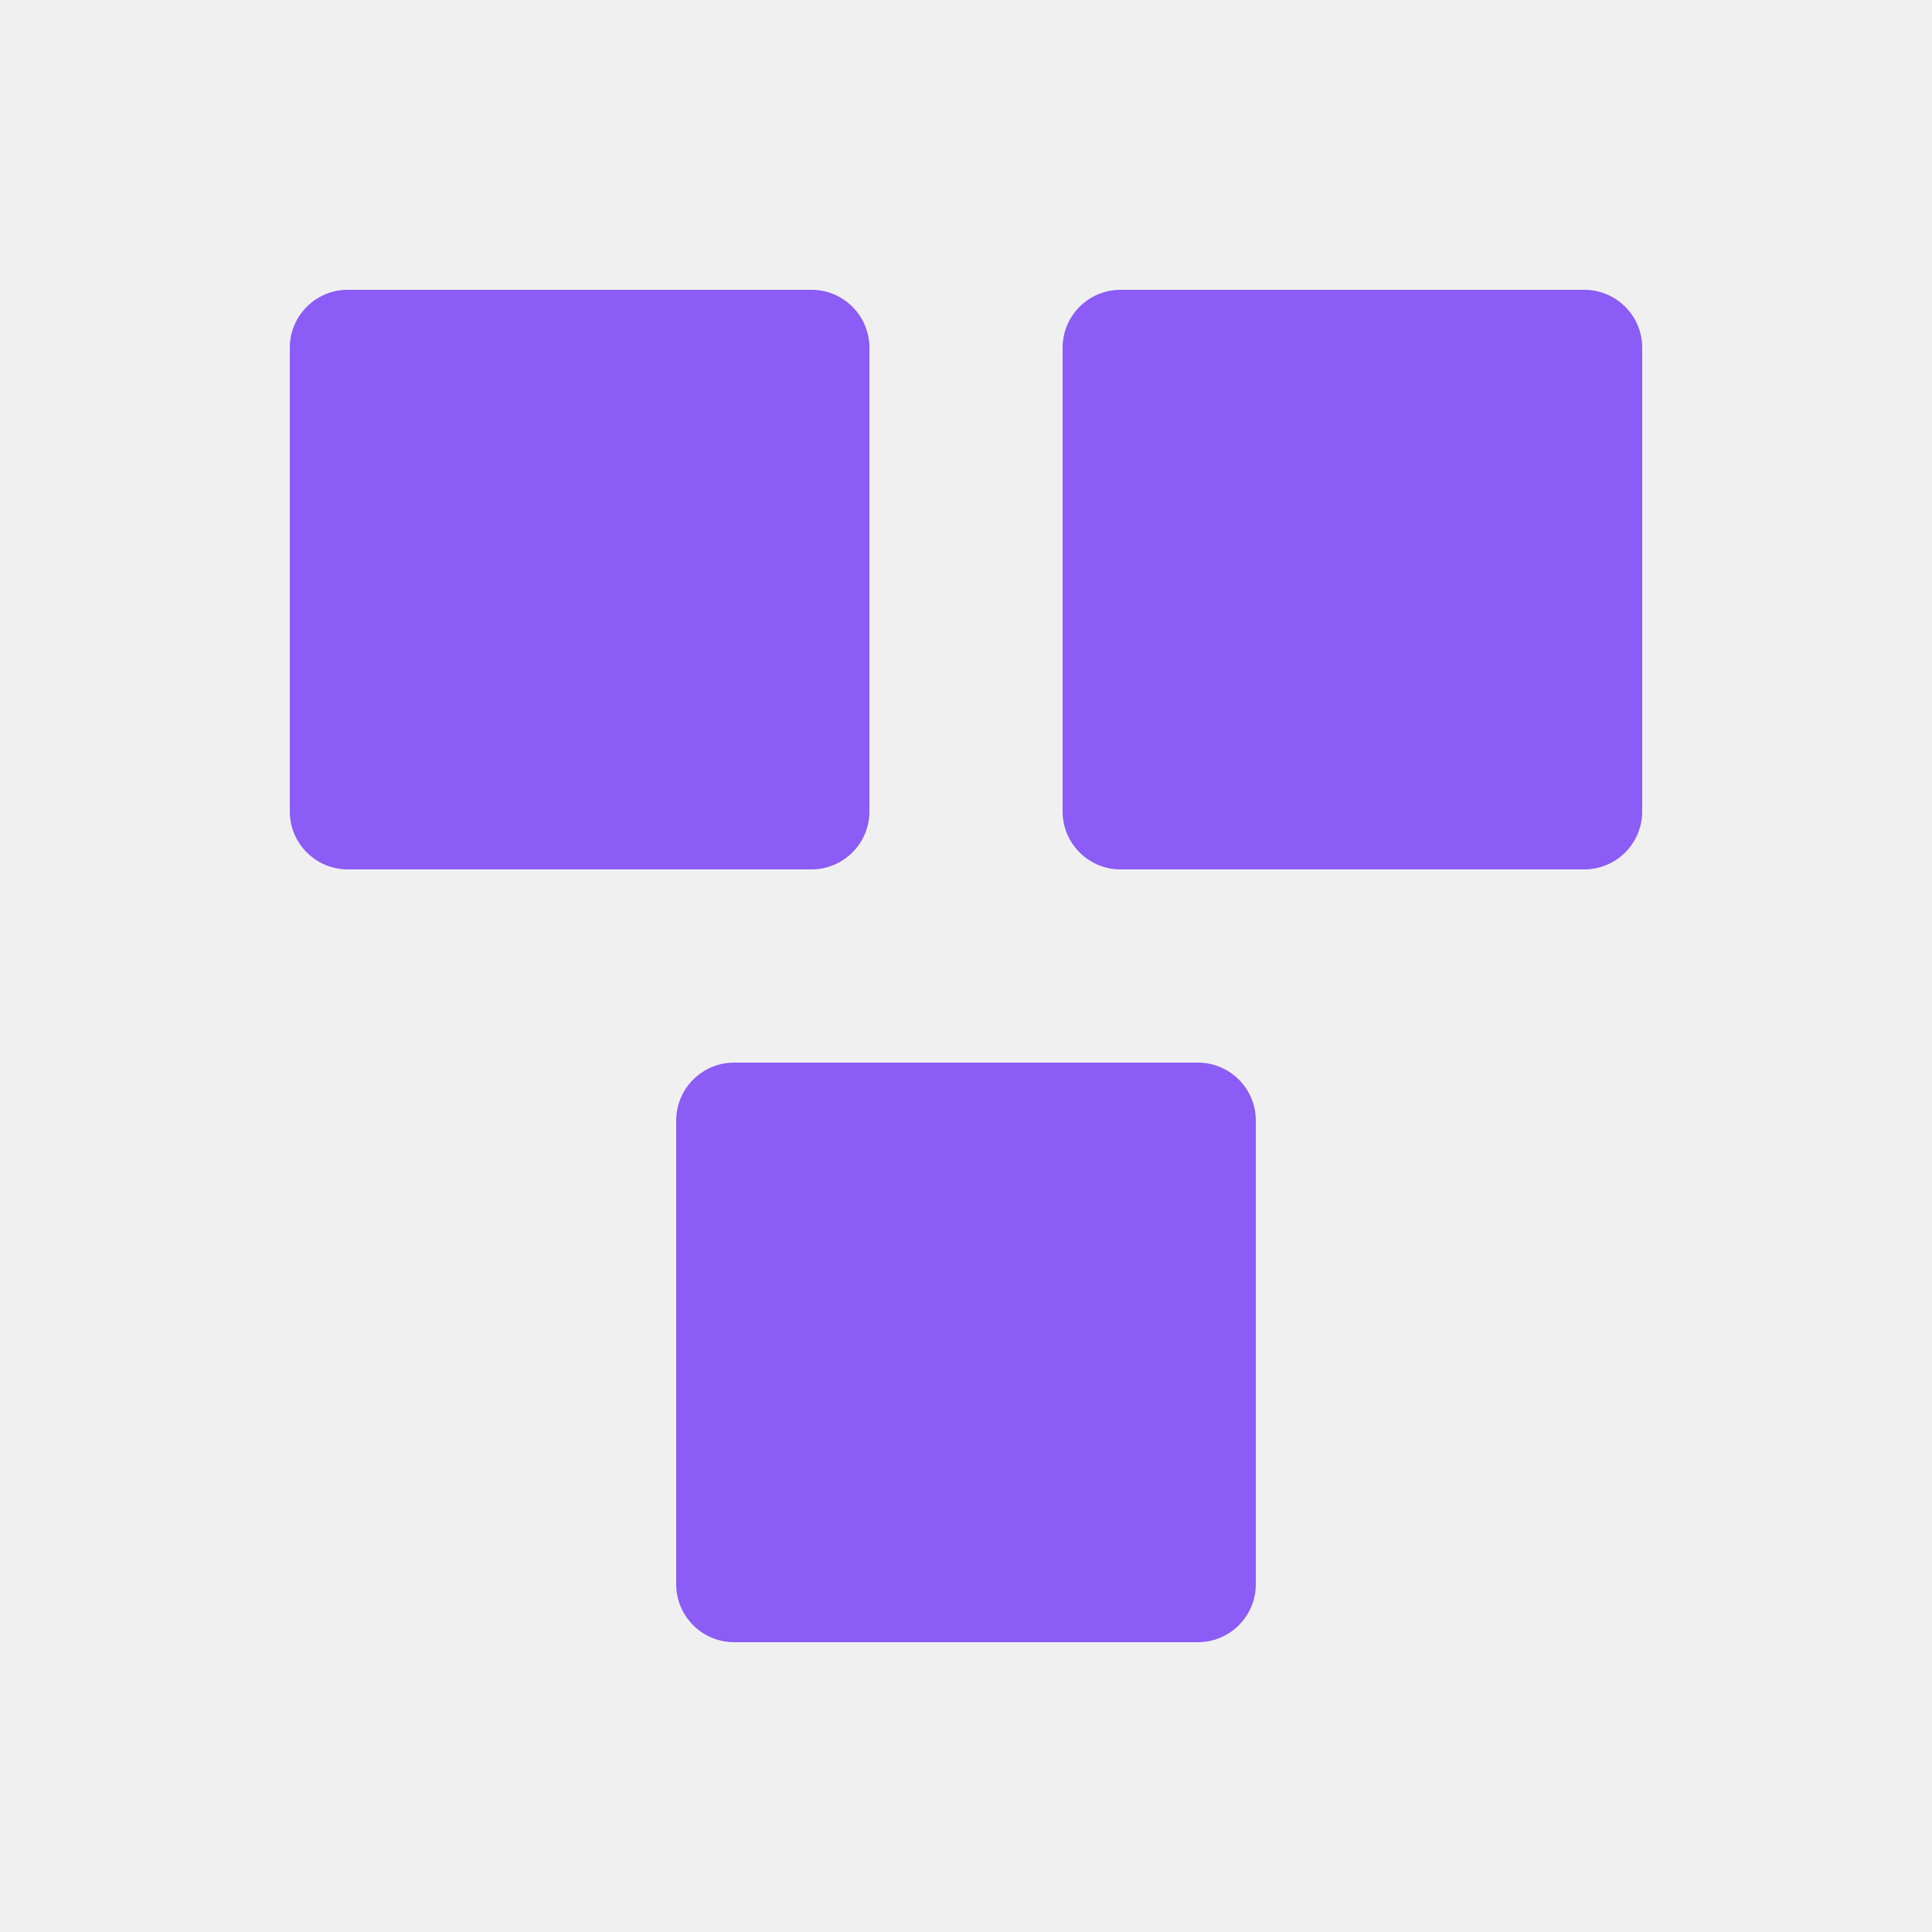
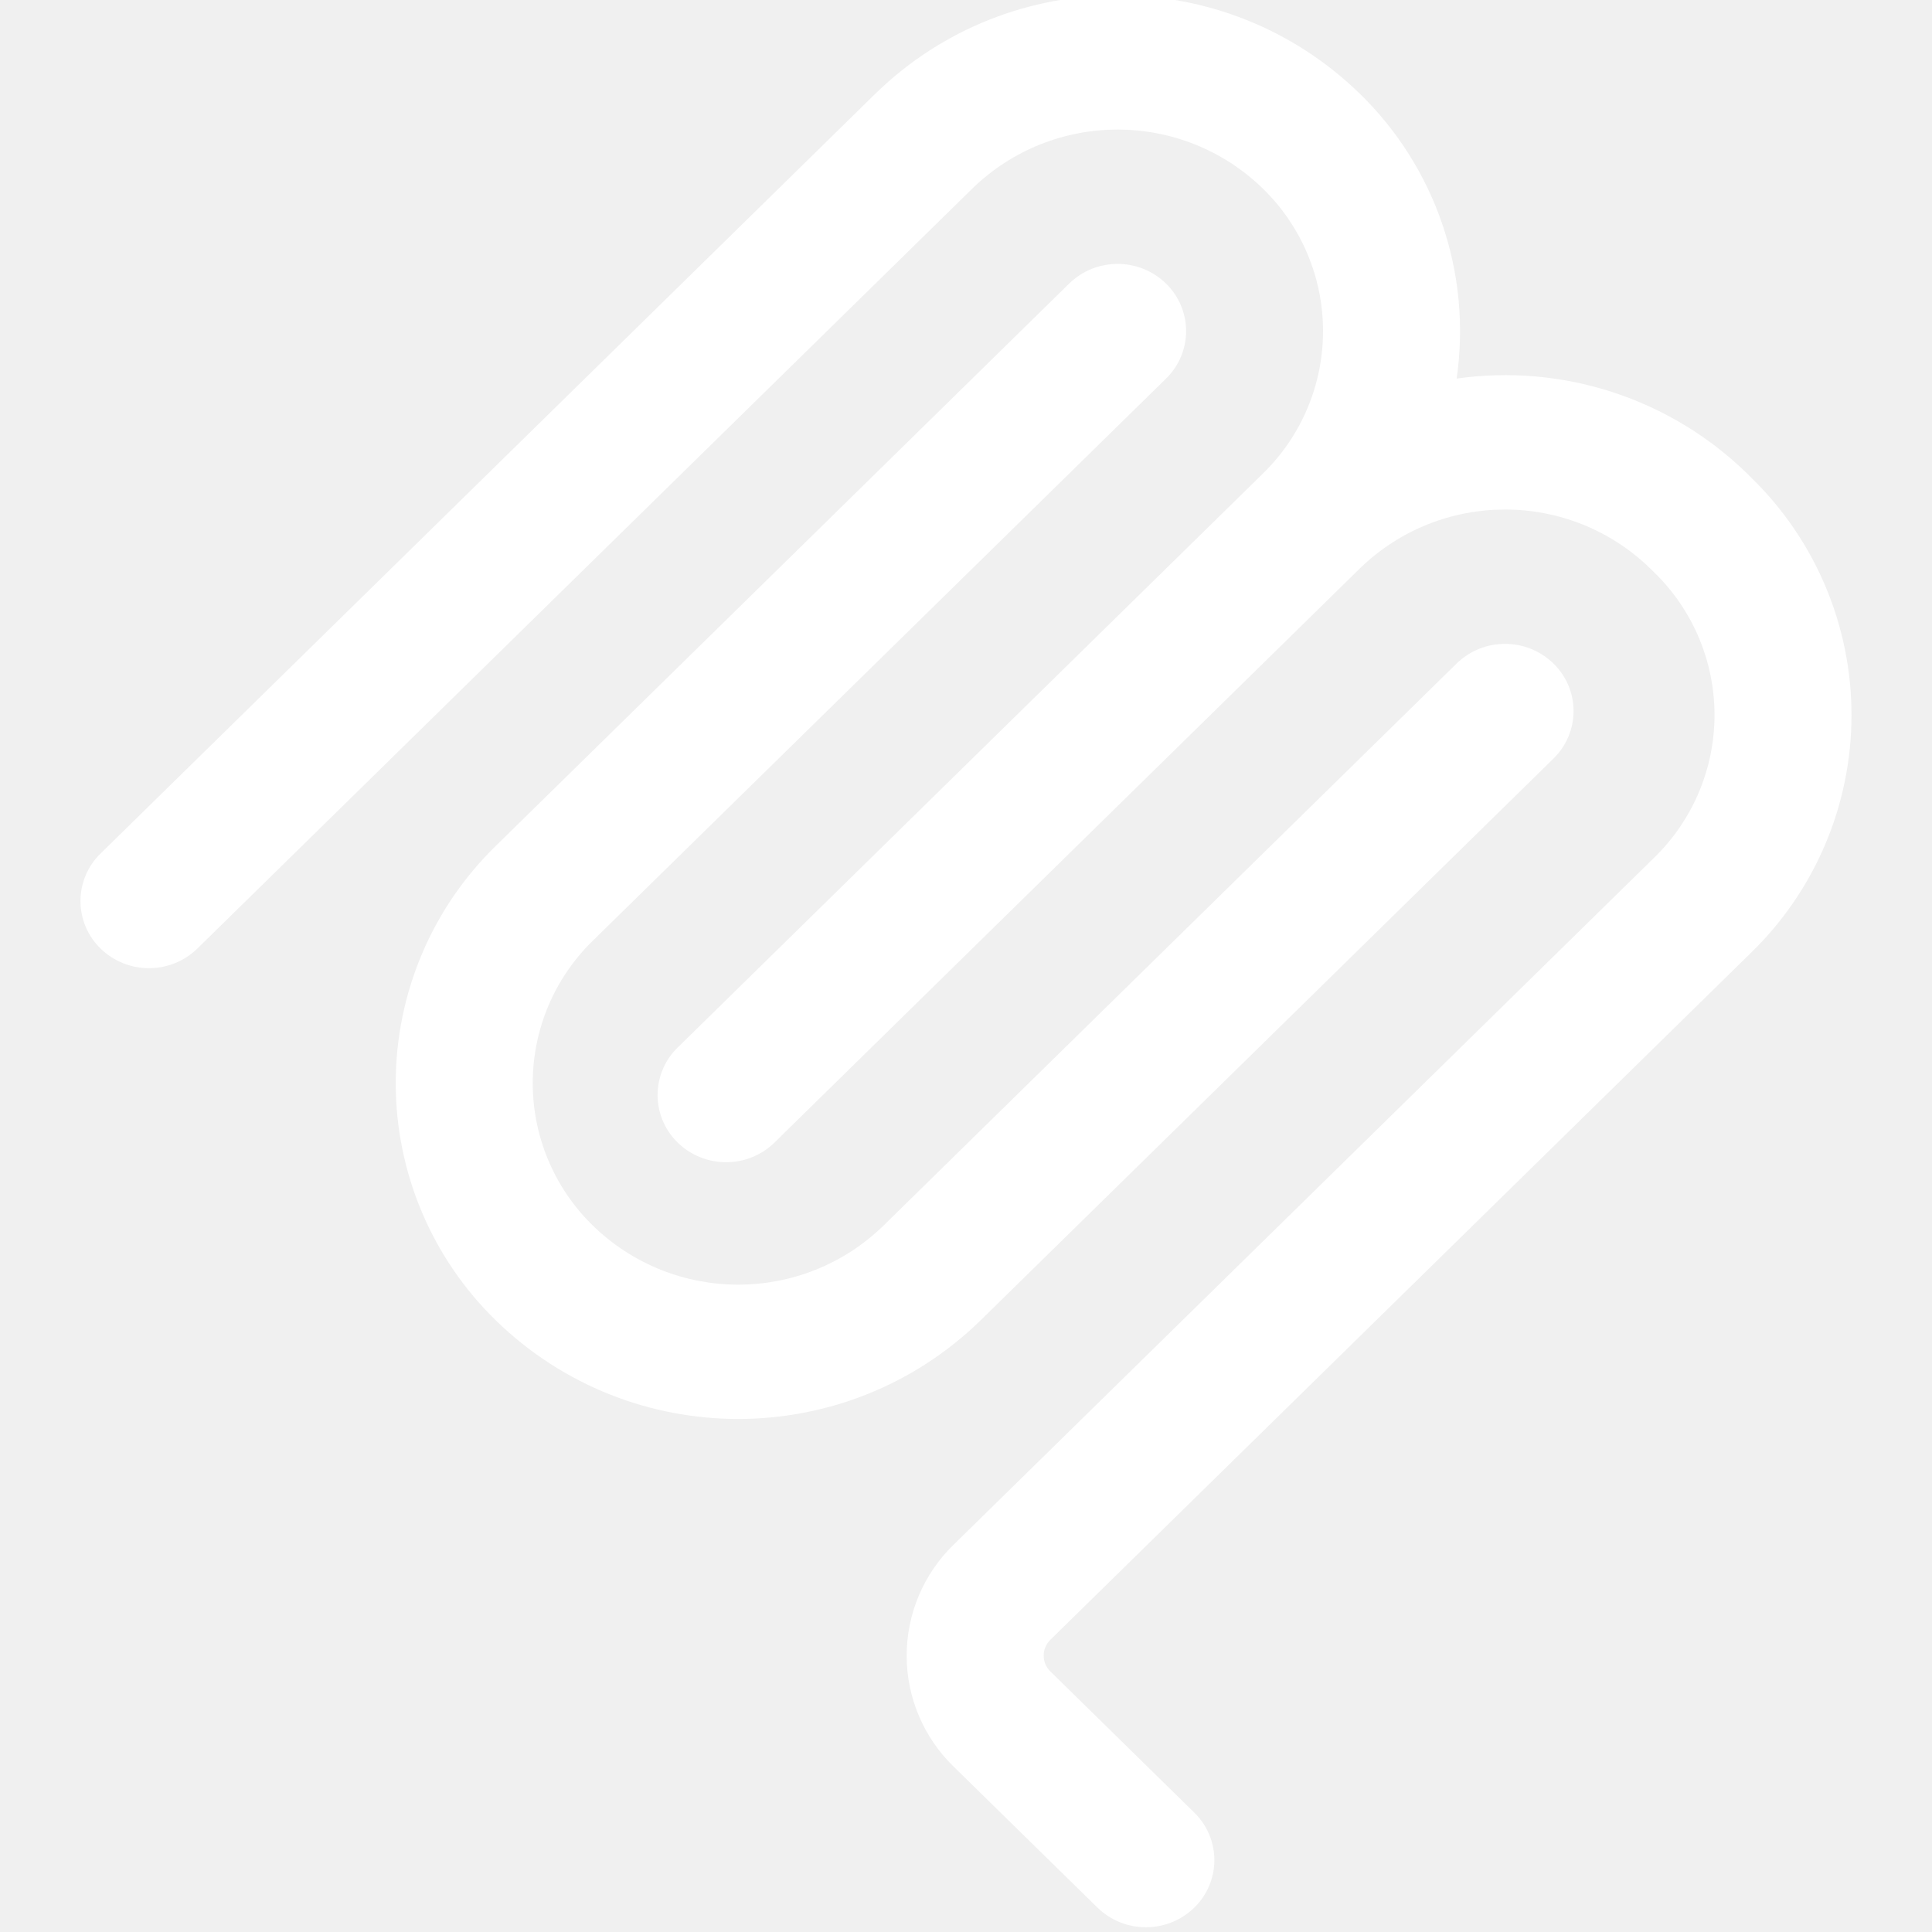
- <svg xmlns="http://www.w3.org/2000/svg" viewBox="0 0 100 100">
-   <rect x="15" y="15" width="30" height="30" fill="#8B5CF6" rx="3" />
-   <rect x="55" y="15" width="30" height="30" fill="#8B5CF6" rx="3" />
-   <rect x="35" y="55" width="30" height="30" fill="#8B5CF6" rx="3" />
+ <svg xmlns="http://www.w3.org/2000/svg" fill="#ffffff" fill-rule="evenodd" height="1em" style="flex:none;line-height:1" viewBox="0 0 24 24" width="1em">
+   <path d="M15.688 2.343a2.588 2.588 0 00-3.61 0l-9.626 9.44a.863.863 0 01-1.203 0 .823.823 0 010-1.18l9.626-9.44a4.313 4.313 0 016.016 0 4.116 4.116 0 011.204 3.54 4.3 4.3 0 013.609 1.18l.05.05a4.115 4.115 0 010 5.9l-8.706 8.537a.274.274 0 000 .393l1.788 1.754a.823.823 0 010 1.18.863.863 0 01-1.203 0l-1.788-1.753a1.92 1.92 0 010-2.754l8.706-8.538a2.47 2.47 0 000-3.54l-.05-.049a2.588 2.588 0 00-3.607-.003l-7.172 7.034-.002.002-.098.097a.863.863 0 01-1.204 0 .823.823 0 010-1.18l7.273-7.133a2.47 2.47 0 00-.003-3.537z" />
+   <path d="M14.485 4.703a.823.823 0 000-1.18.863.863 0 00-1.204 0l-7.119 6.982a4.115 4.115 0 000 5.9 4.314 4.314 0 006.016 0l7.12-6.982a.823.823 0 000-1.18.863.863 0 00-1.204 0l-7.119 6.982a2.588 2.588 0 01-3.61 0 2.47 2.47 0 010-3.54l7.12-6.982z" />
</svg>
